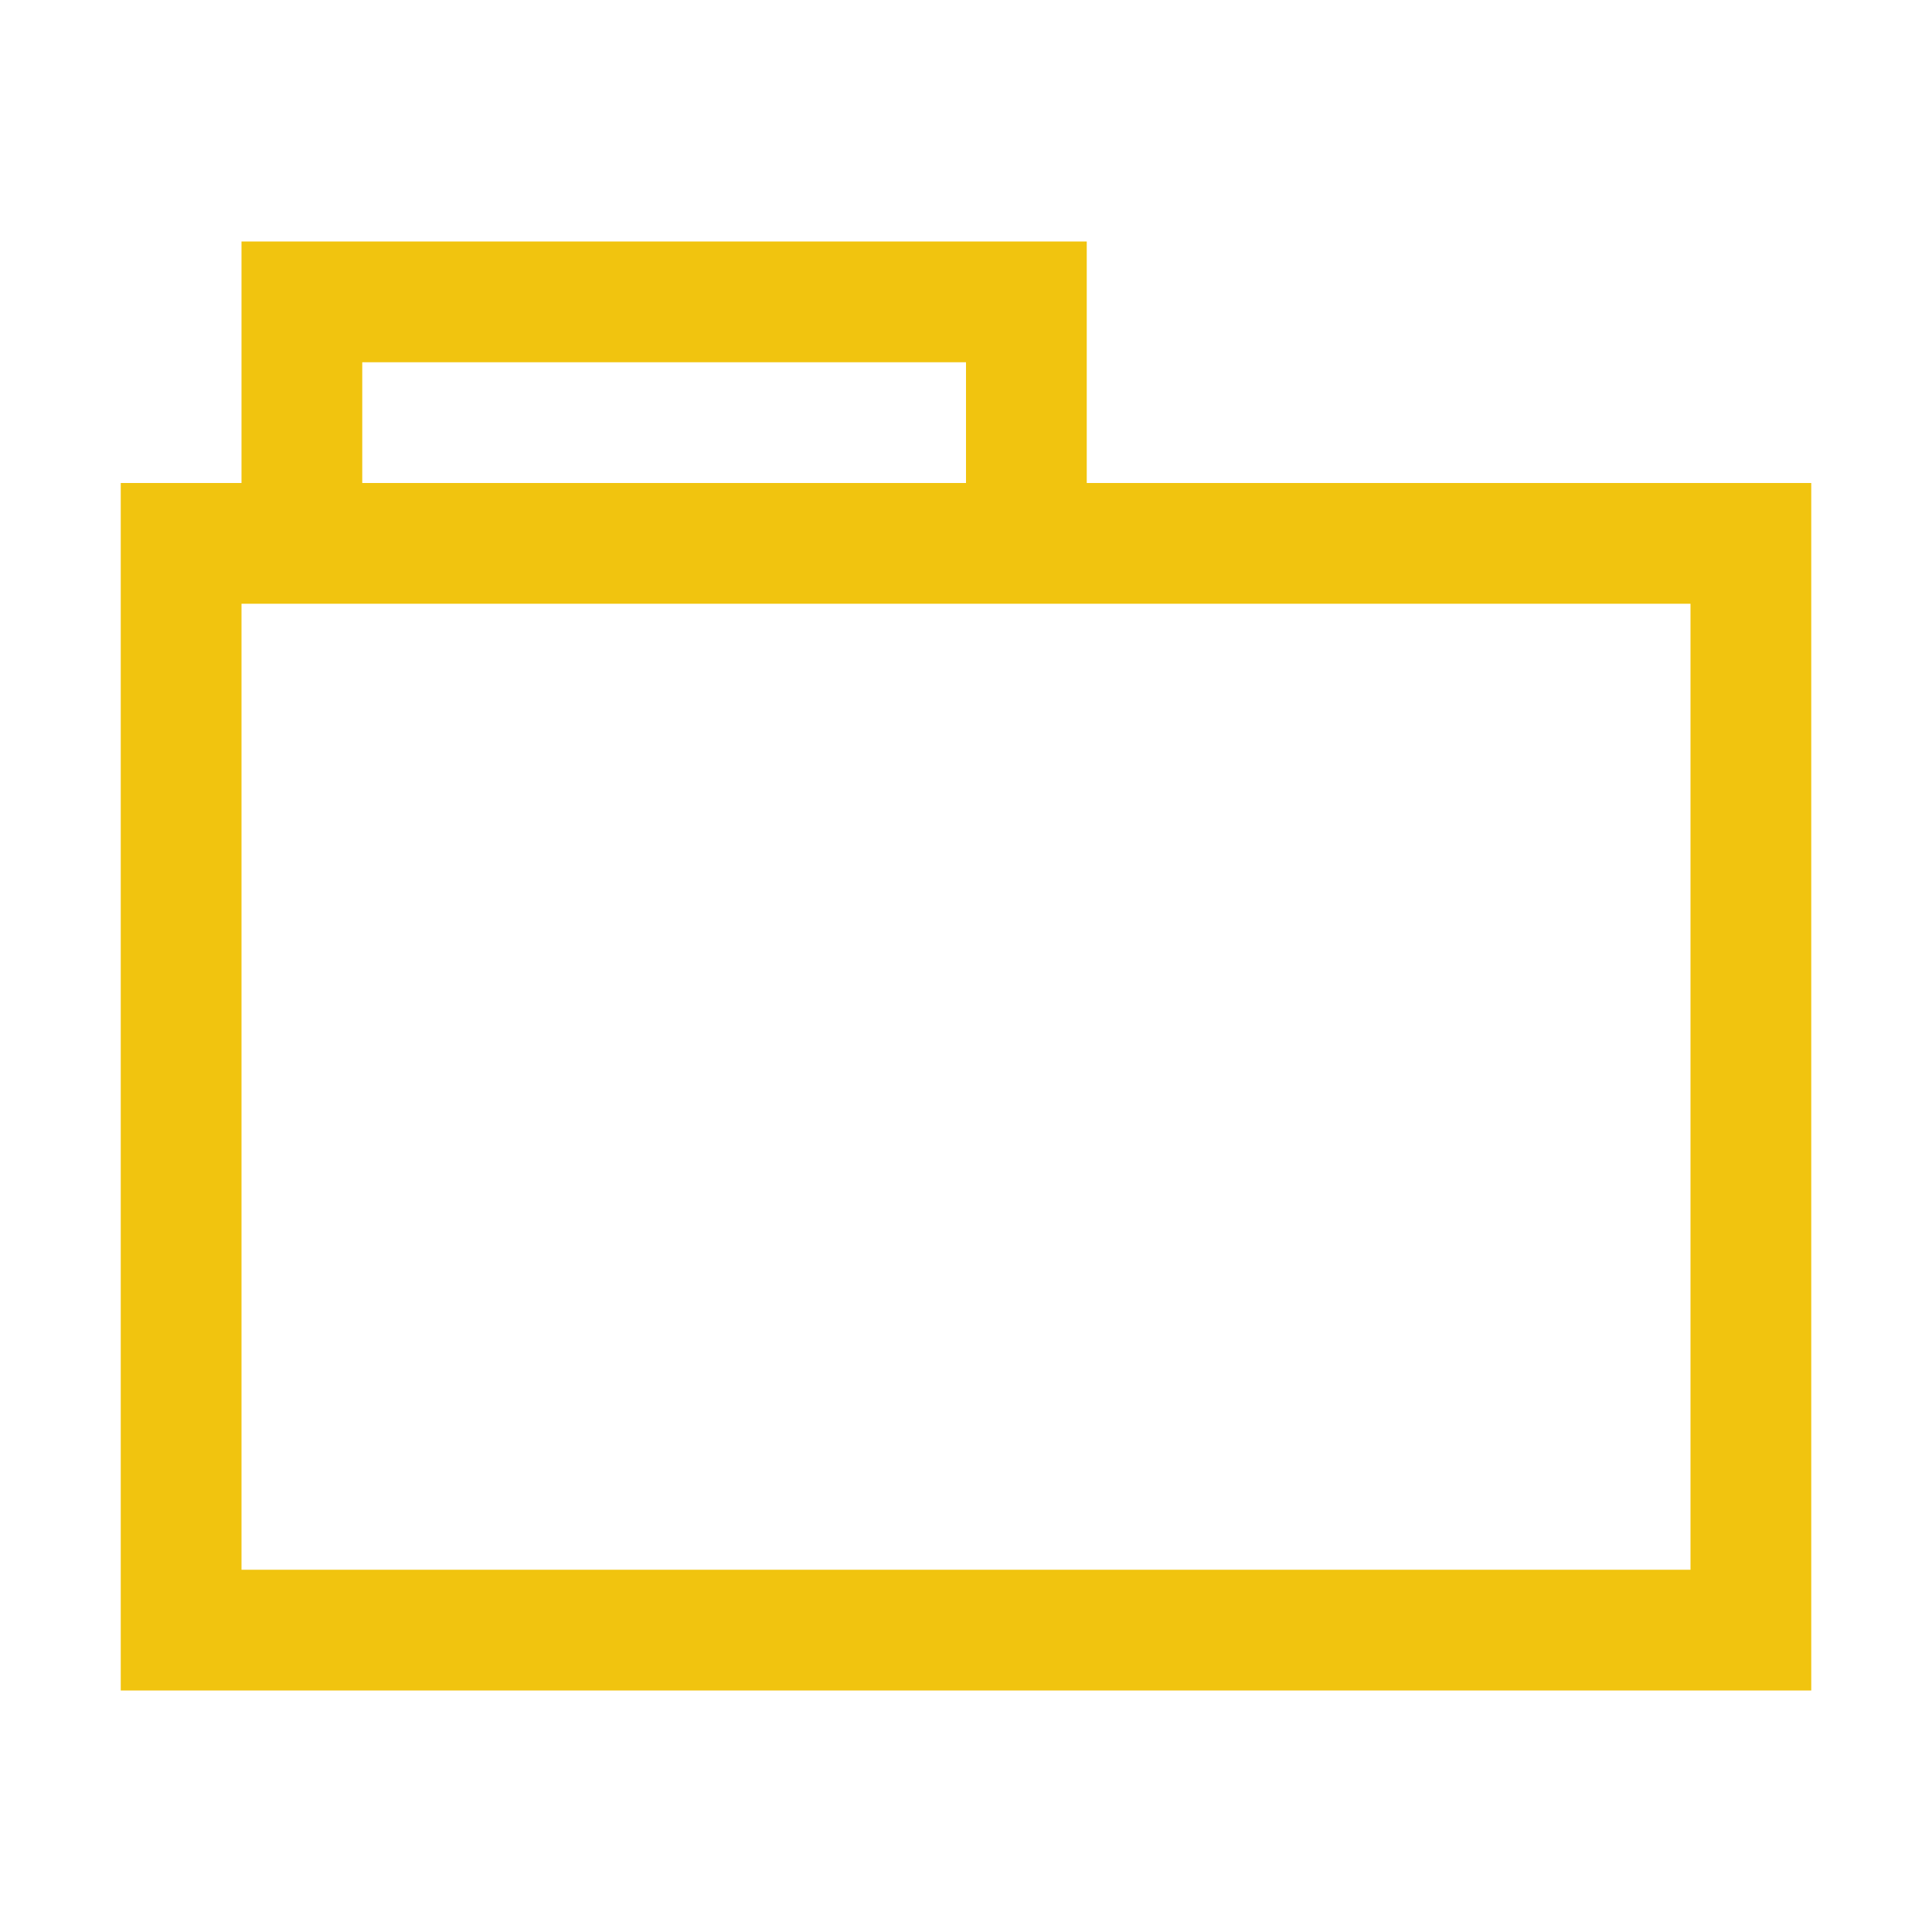
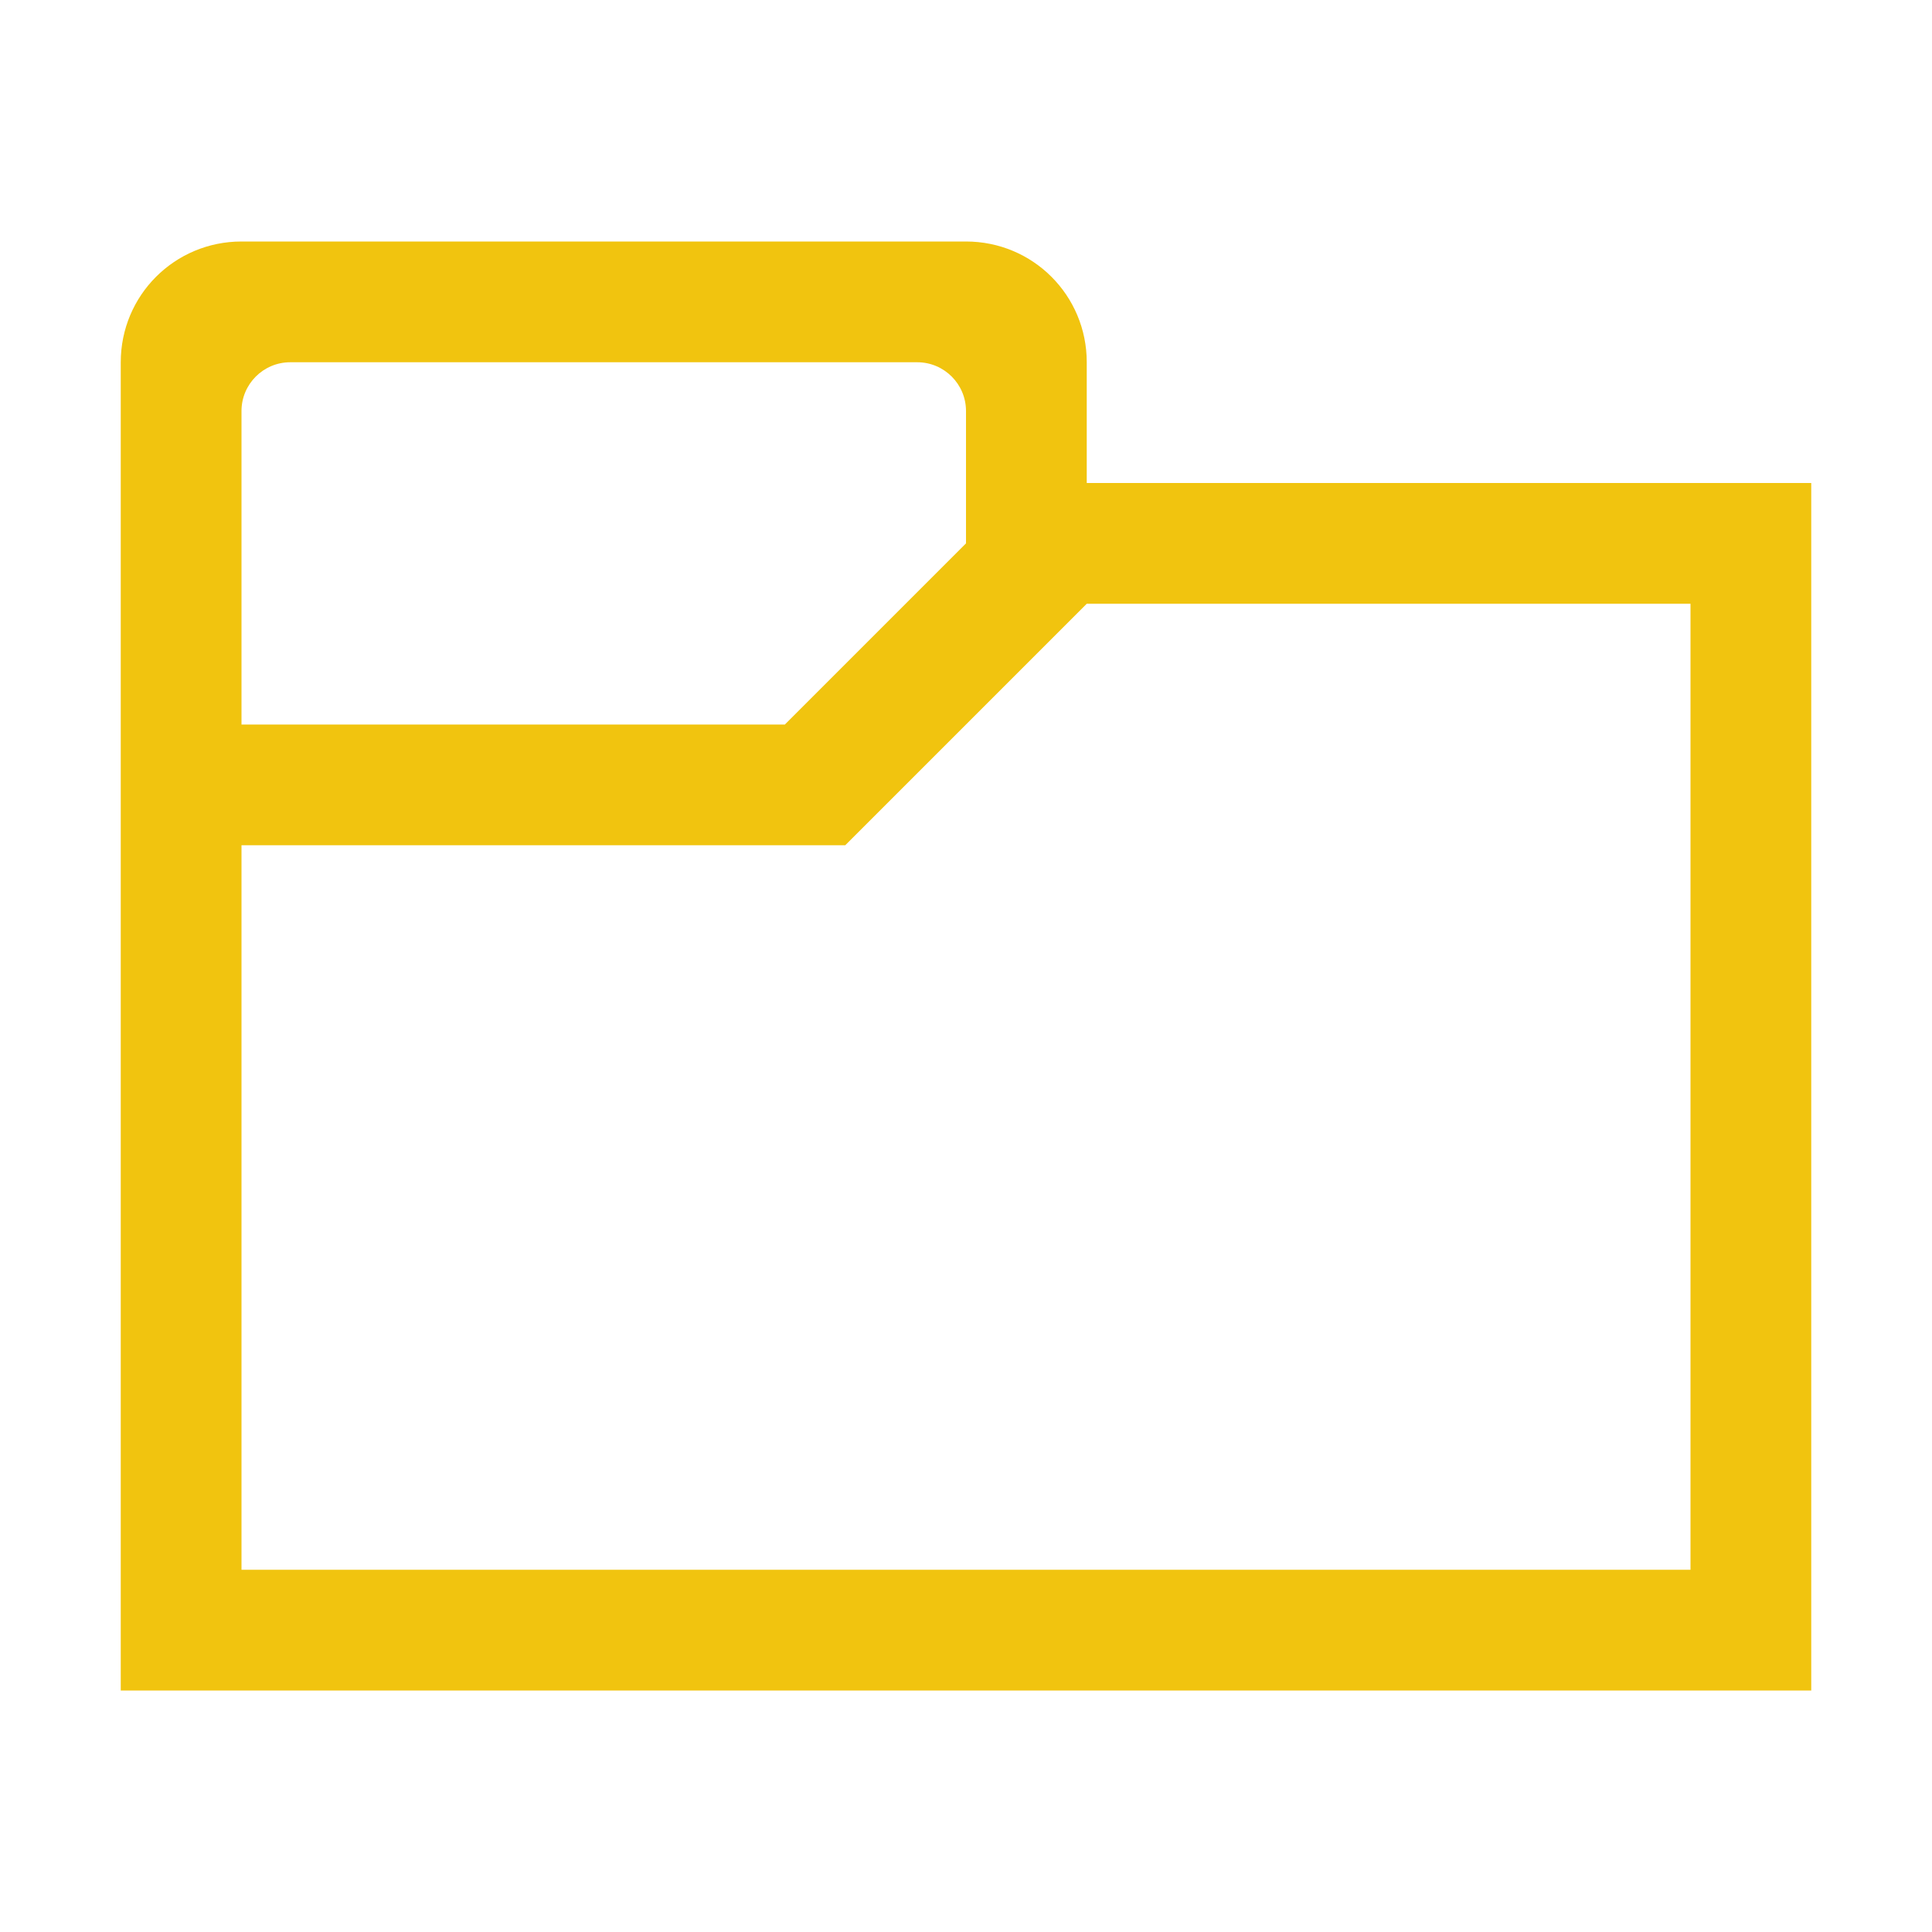
<svg xmlns="http://www.w3.org/2000/svg" width="16" height="16" id="svg4359" version="1.1">
  <defs id="defs4361">
    <linearGradient id="linearGradient4103">
      <stop style="stop-color:#bdecfb;stop-opacity:1" offset="0" id="stop4105" />
      <stop style="stop-color:#f5feff;stop-opacity:1" offset="1" id="stop4107" />
    </linearGradient>
    <linearGradient id="linearGradient4314">
      <stop style="stop-color:#ff4b00;stop-opacity:1" offset="0" id="stop4316" />
      <stop style="stop-color:#ff5500;stop-opacity:1" offset="1" id="stop4318" />
    </linearGradient>
    <linearGradient id="linearGradient5020-1">
      <stop id="stop5022-6" offset="0" style="stop-color:#0da8db;stop-opacity:1" />
      <stop id="stop5024-0" offset="1" style="stop-color:#1fe1fb;stop-opacity:1" />
    </linearGradient>
  </defs>
  <g id="layer1" transform="translate(-3,-29)">
-     <path style="fill:#f1c40f;fill-opacity:1;fill-rule:nonzero;stroke:#00ff00;stroke-width:0;stroke-miterlimit:4;stroke-dasharray:none;stroke-opacity:1" d="M 2 2 L 2 3 L 2 4 L 1 4 L 1 5 L 1 13 L 1 14 L 2 14 L 15 14 L 15 13 L 15 4 L 9 4 L 9 2 L 8 2 L 3 2 L 2 2 z M 3 3 L 8 3 L 8 4 L 3 4 L 3 3 z M 2 5 L 14 5 L 14 13 L 2 13 L 2 5 z " transform="translate(3,29)" id="rect4165" />
+     <path style="fill:#f1c40f;fill-opacity:1;fill-rule:nonzero;stroke:#00ff00;stroke-width:0;stroke-miterlimit:4;stroke-dasharray:none;stroke-opacity:1" d="M 2 2 C 1.446 2 1 2.446 1 3 L 1 4 L 1 5 L 1 6 L 1 13 L 1 14 L 2 14 L 15 14 L 15 13 L 15 4 L 9 4 L 9 3 C 9 2.446 8.554 2 8 2 L 2 2 z M 2.404 3 L 7.596 3 C 7.819 3 8 3.181 8 3.404 L 8 4.5 L 6.5 6 L 2 6 L 2 3.404 C 2 3.181 2.181 3 2.404 3 z M 9 5 L 14 5 L 14 13 L 2 13 L 2 7 L 7 7 L 9 5 z " transform="translate(3,29)" id="rect4165" />
  </g>
</svg>
